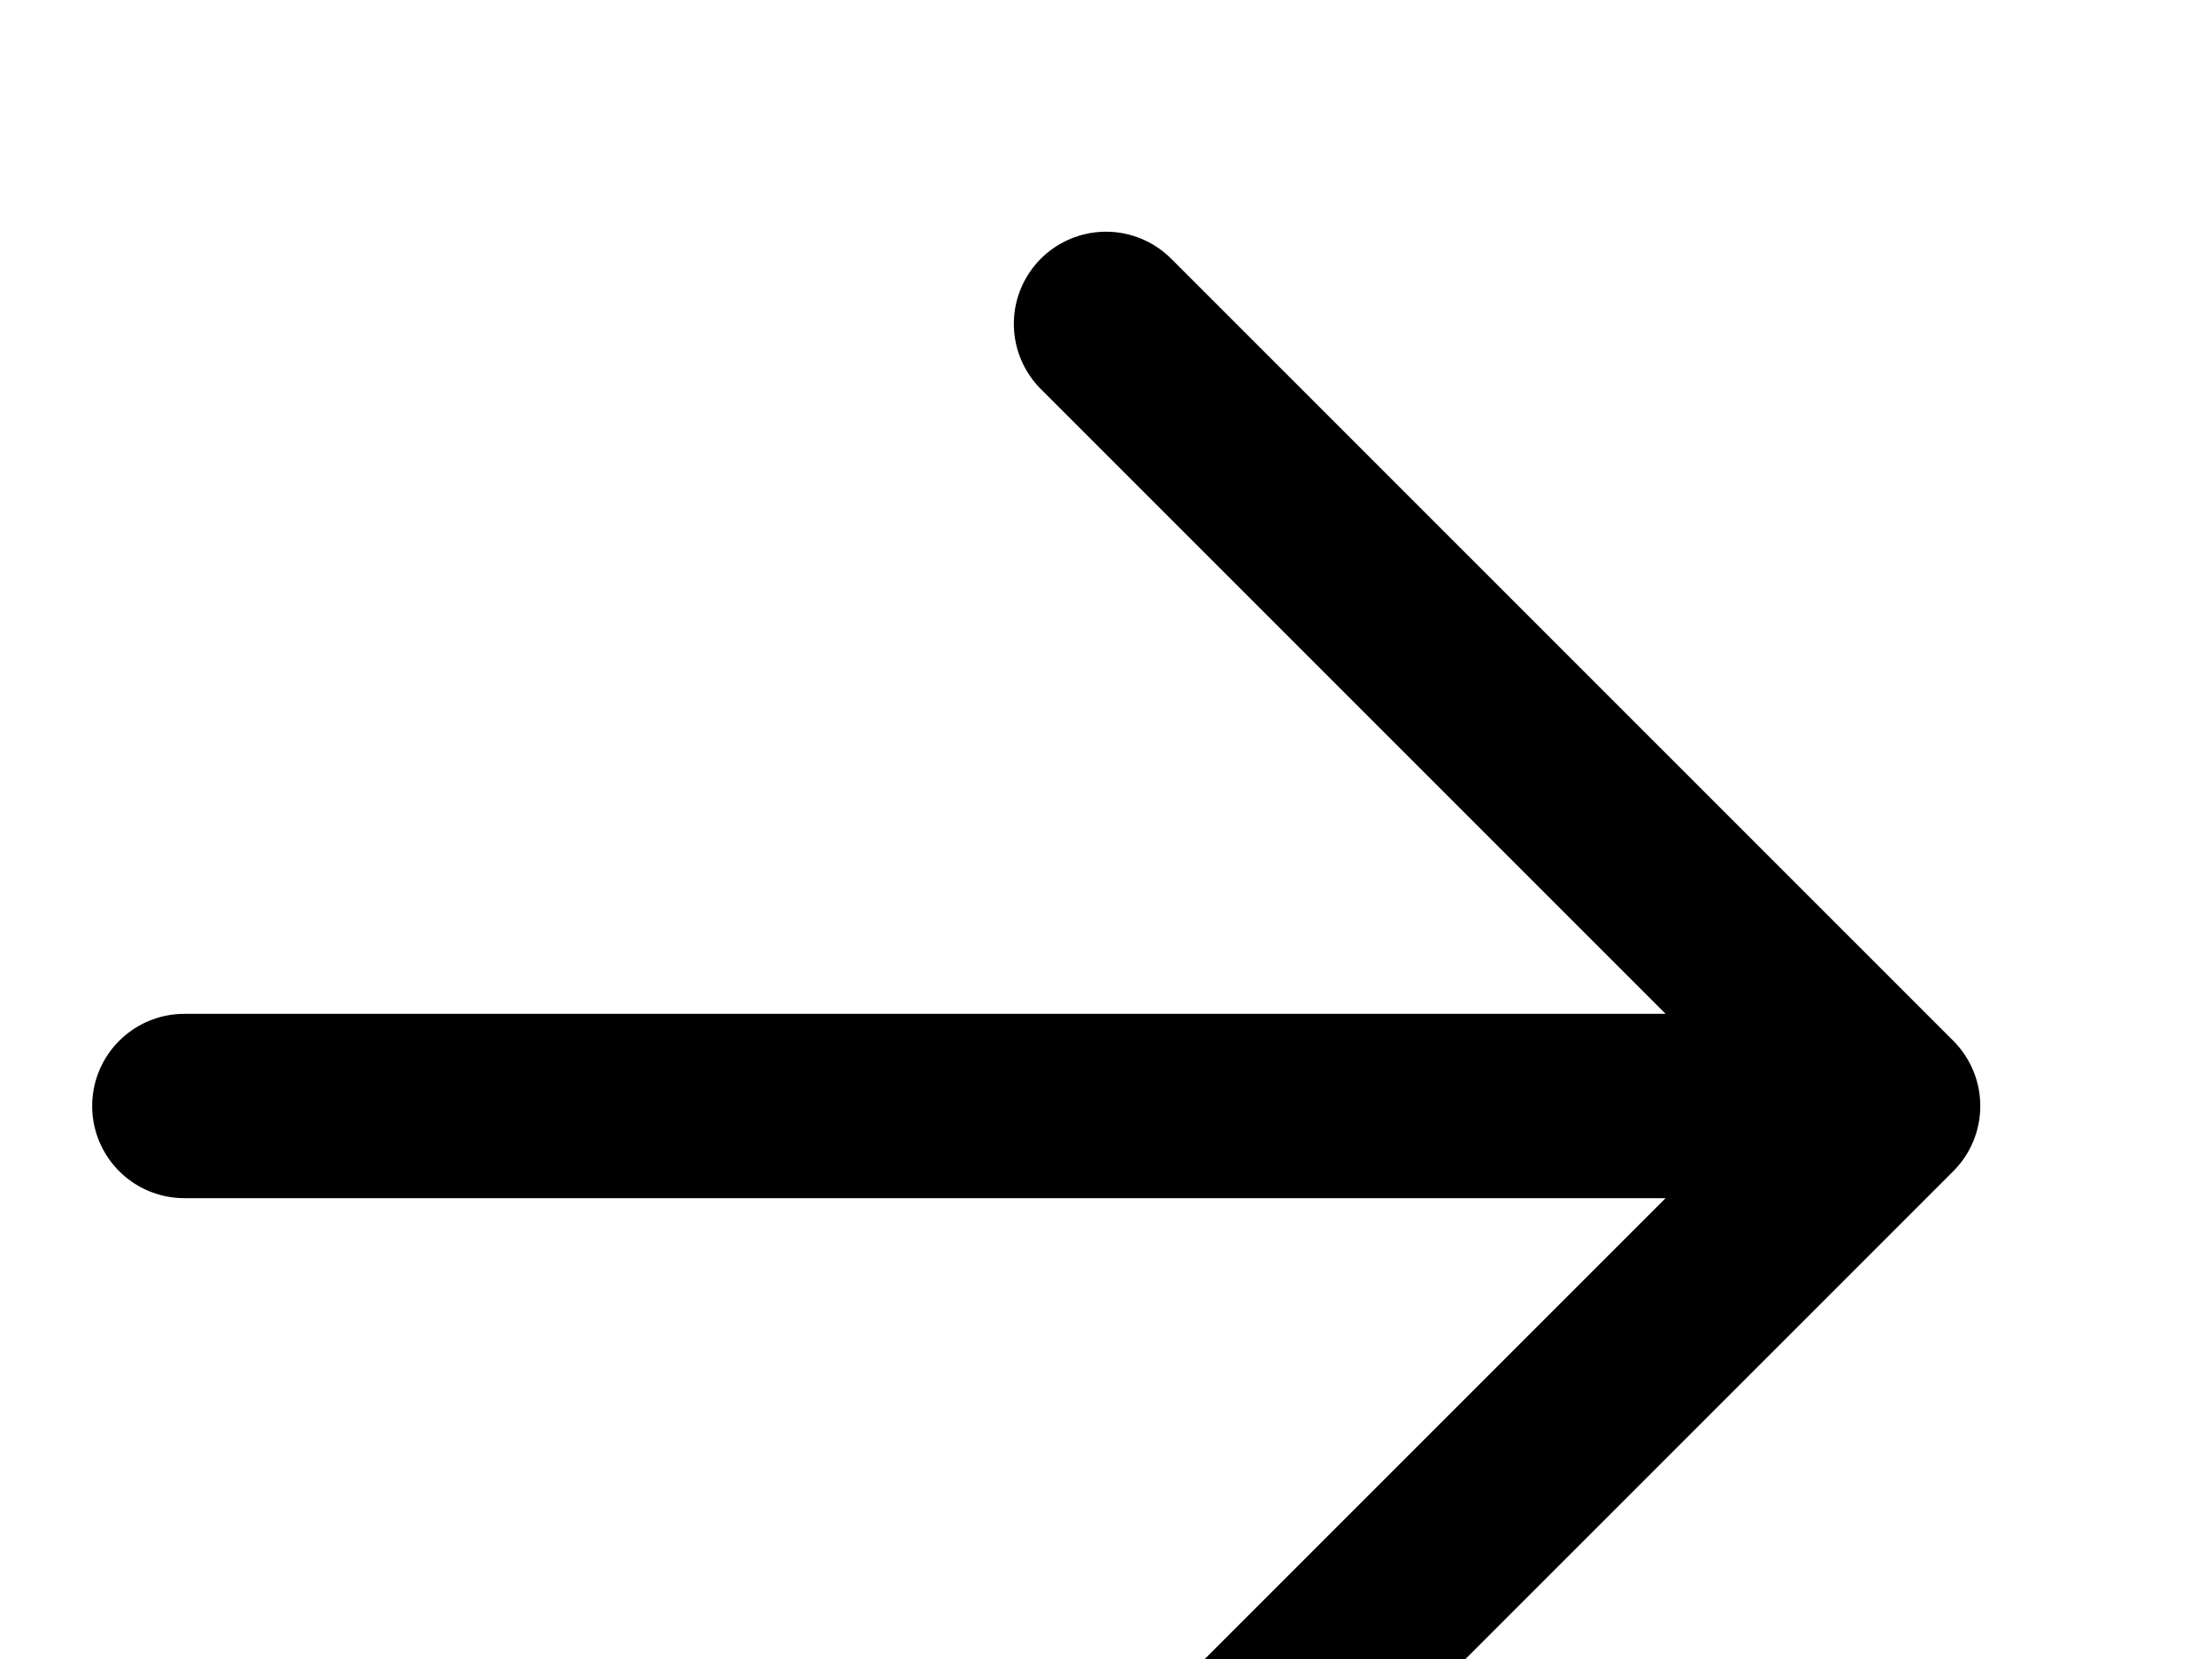
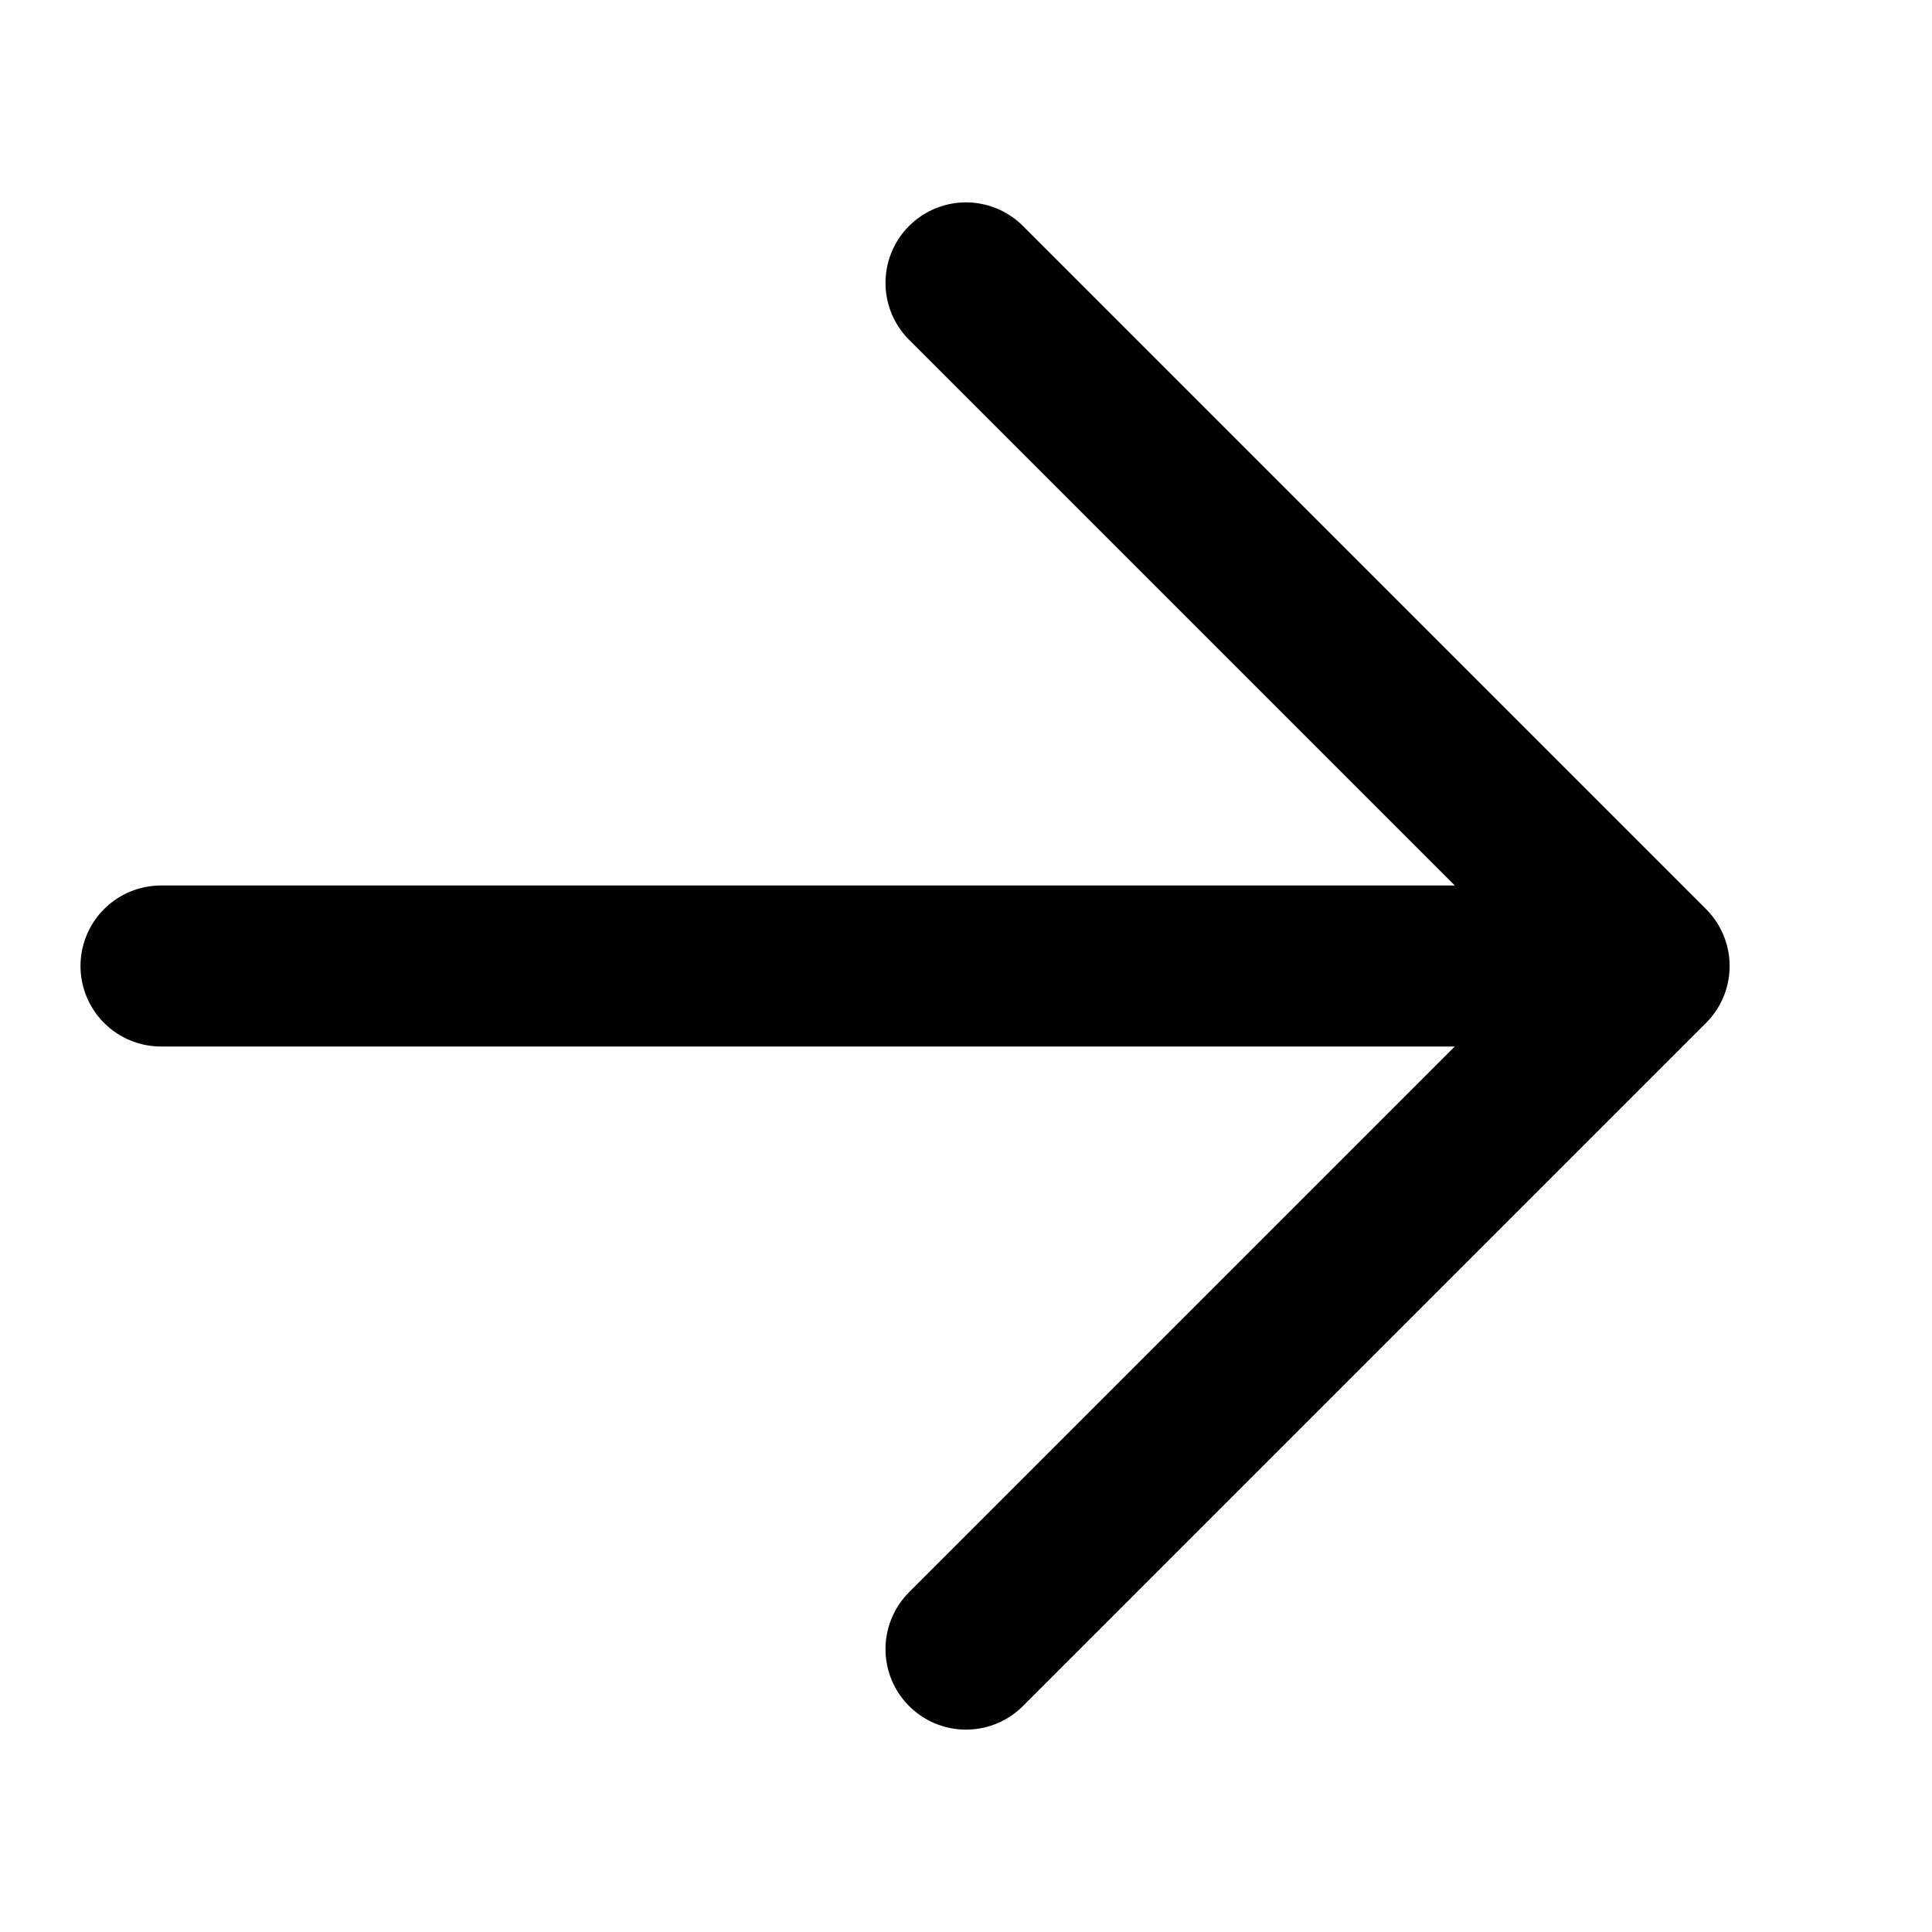
- <svg xmlns="http://www.w3.org/2000/svg" viewBox="0 0 12 9">
+ <svg xmlns="http://www.w3.org/2000/svg" viewBox="0 0 12 12">
  <style>
    /*  */
        svg{
         stroke: #000;
         fill: none;
         stroke-linecap: round;
         stroke-linejoin: round;
        }
    /*  */
  </style>
  <path d="M6 1.757L10.243 6 6 10.243M1 6h9" />
</svg>
